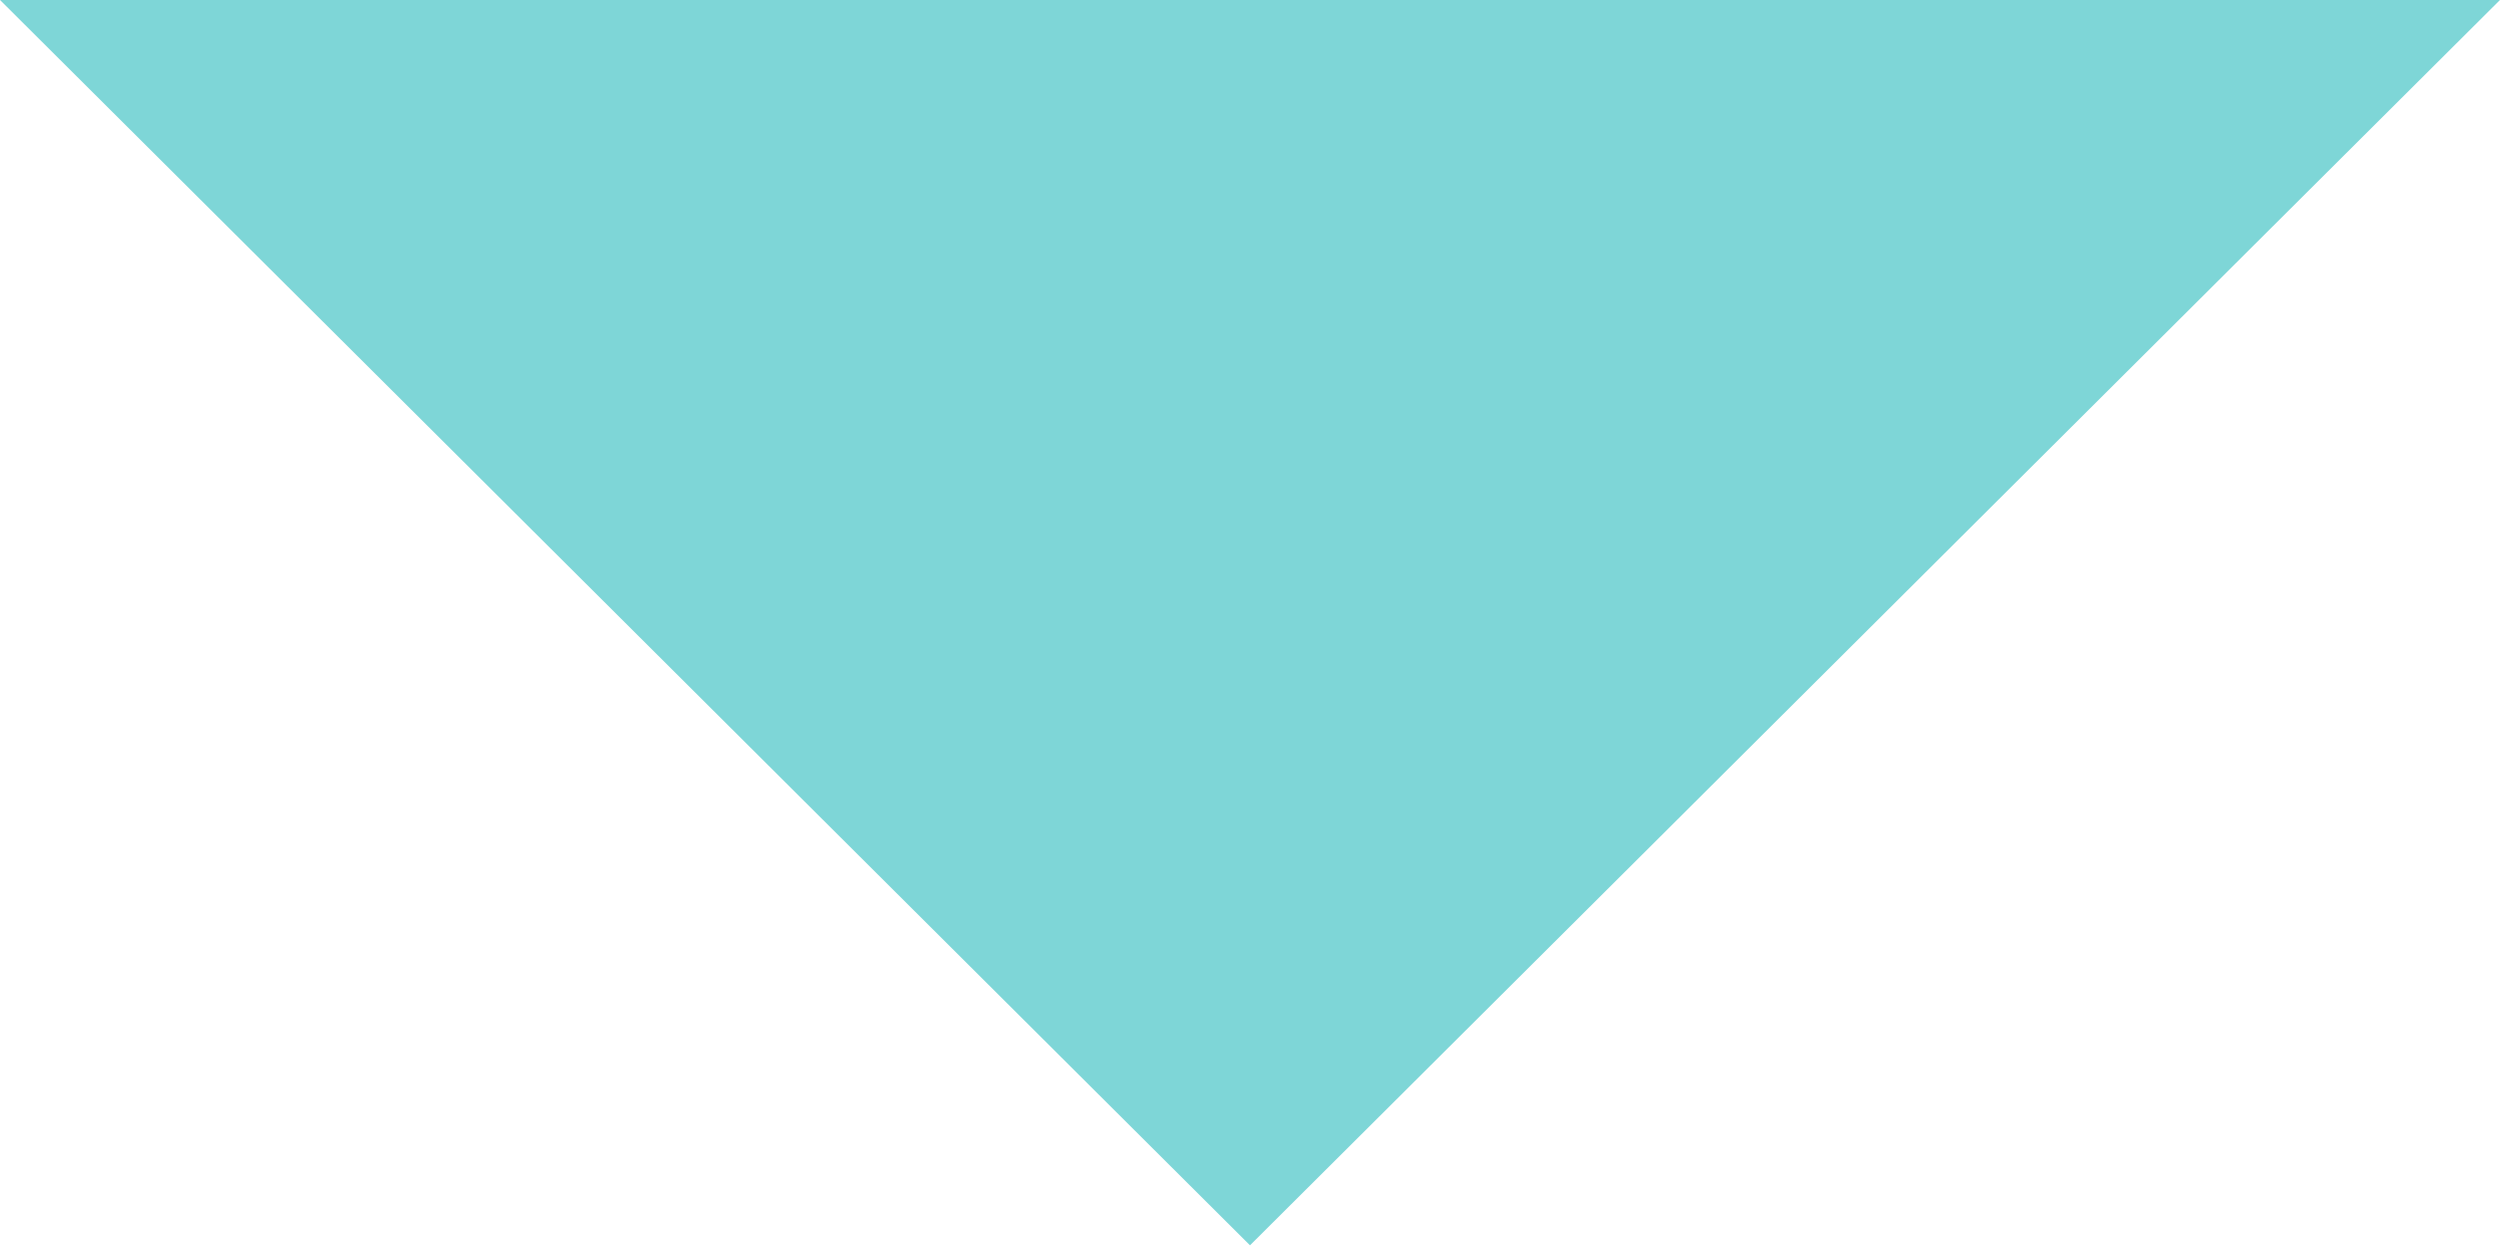
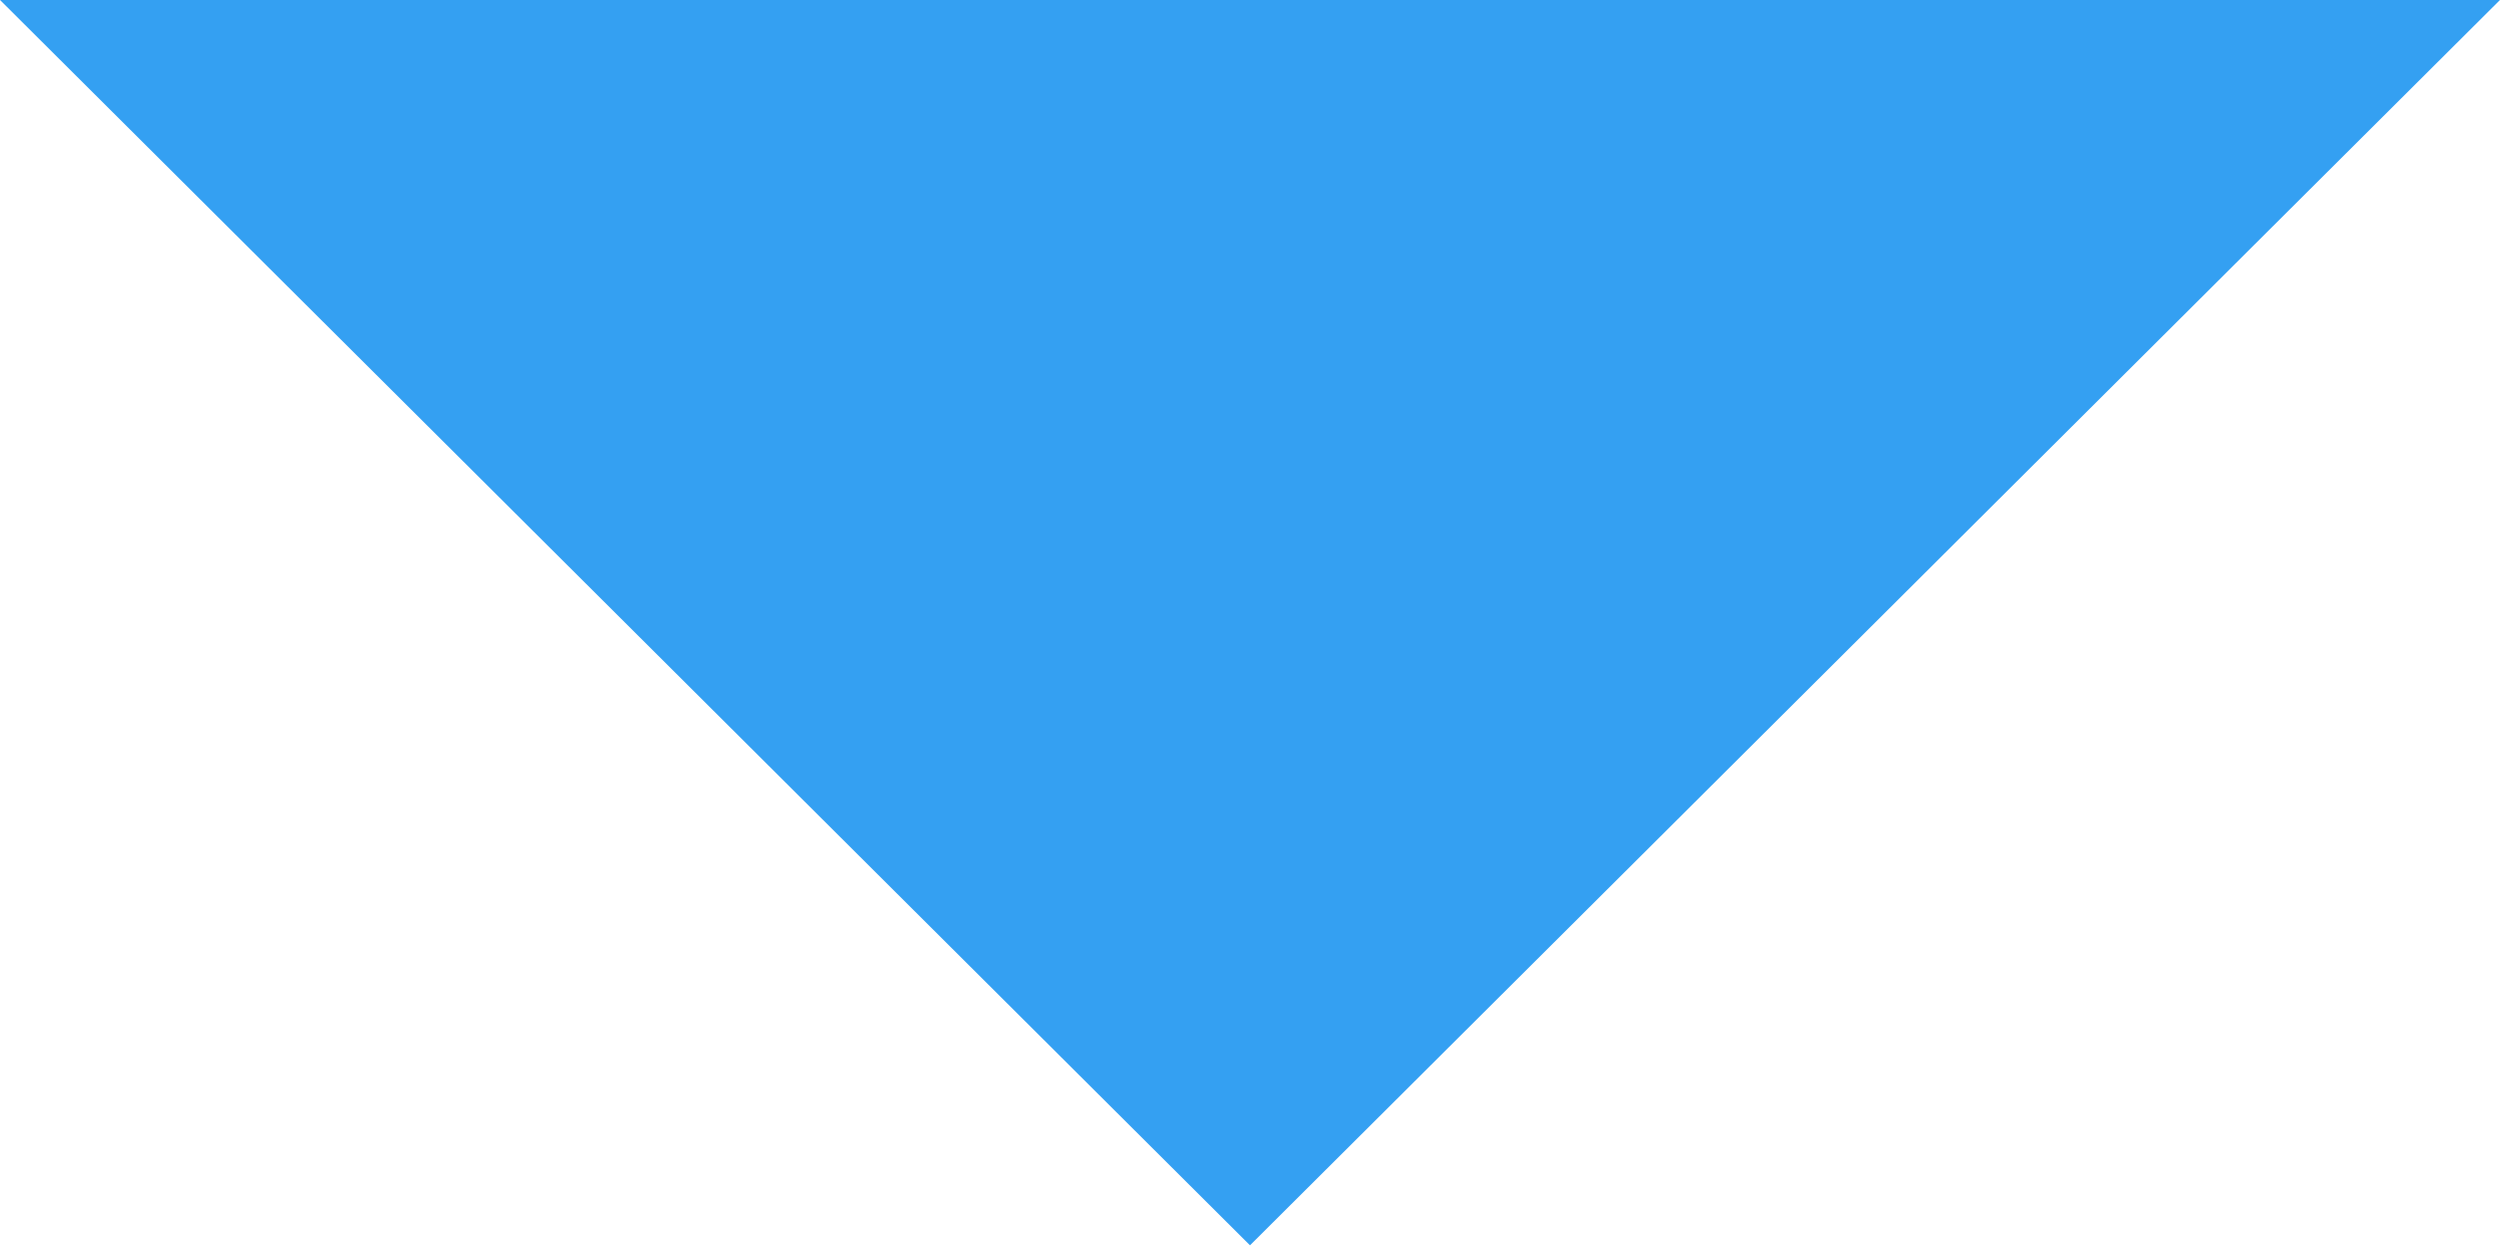
<svg xmlns="http://www.w3.org/2000/svg" width="19.965" height="9.945" id="svg2" version="1.1">
  <defs id="defs4" />
  <g id="layer1" transform="translate(-0.04942266,-1032.43)">
-     <path style="color:#000000;fill:#7ed6d7;fill-opacity:1;fill-rule:nonzero;stroke:none;stroke-width:1;marker:none;visibility:visible;display:inline;overflow:visible;enable-background:accumulate" id="path3772" d="M 8.927,16.908 2.765,6.234 -3.398,-4.44 l 12.325,-8e-7 12.325,2e-7 -6.162,10.674 z" transform="matrix(0.8099553,0,0,0.4658797,2.801426,1034.498)" />
+     <path style="color:#000000;fill:#34a0f2;fill-opacity:1;fill-rule:nonzero;stroke:none;stroke-width:1;marker:none;visibility:visible;display:inline;overflow:visible;enable-background:accumulate" id="path3772" d="M 8.927,16.908 2.765,6.234 -3.398,-4.44 l 12.325,-8e-7 12.325,2e-7 -6.162,10.674 z" transform="matrix(0.8099553,0,0,0.4658797,2.801426,1034.498)" />
  </g>
</svg>
